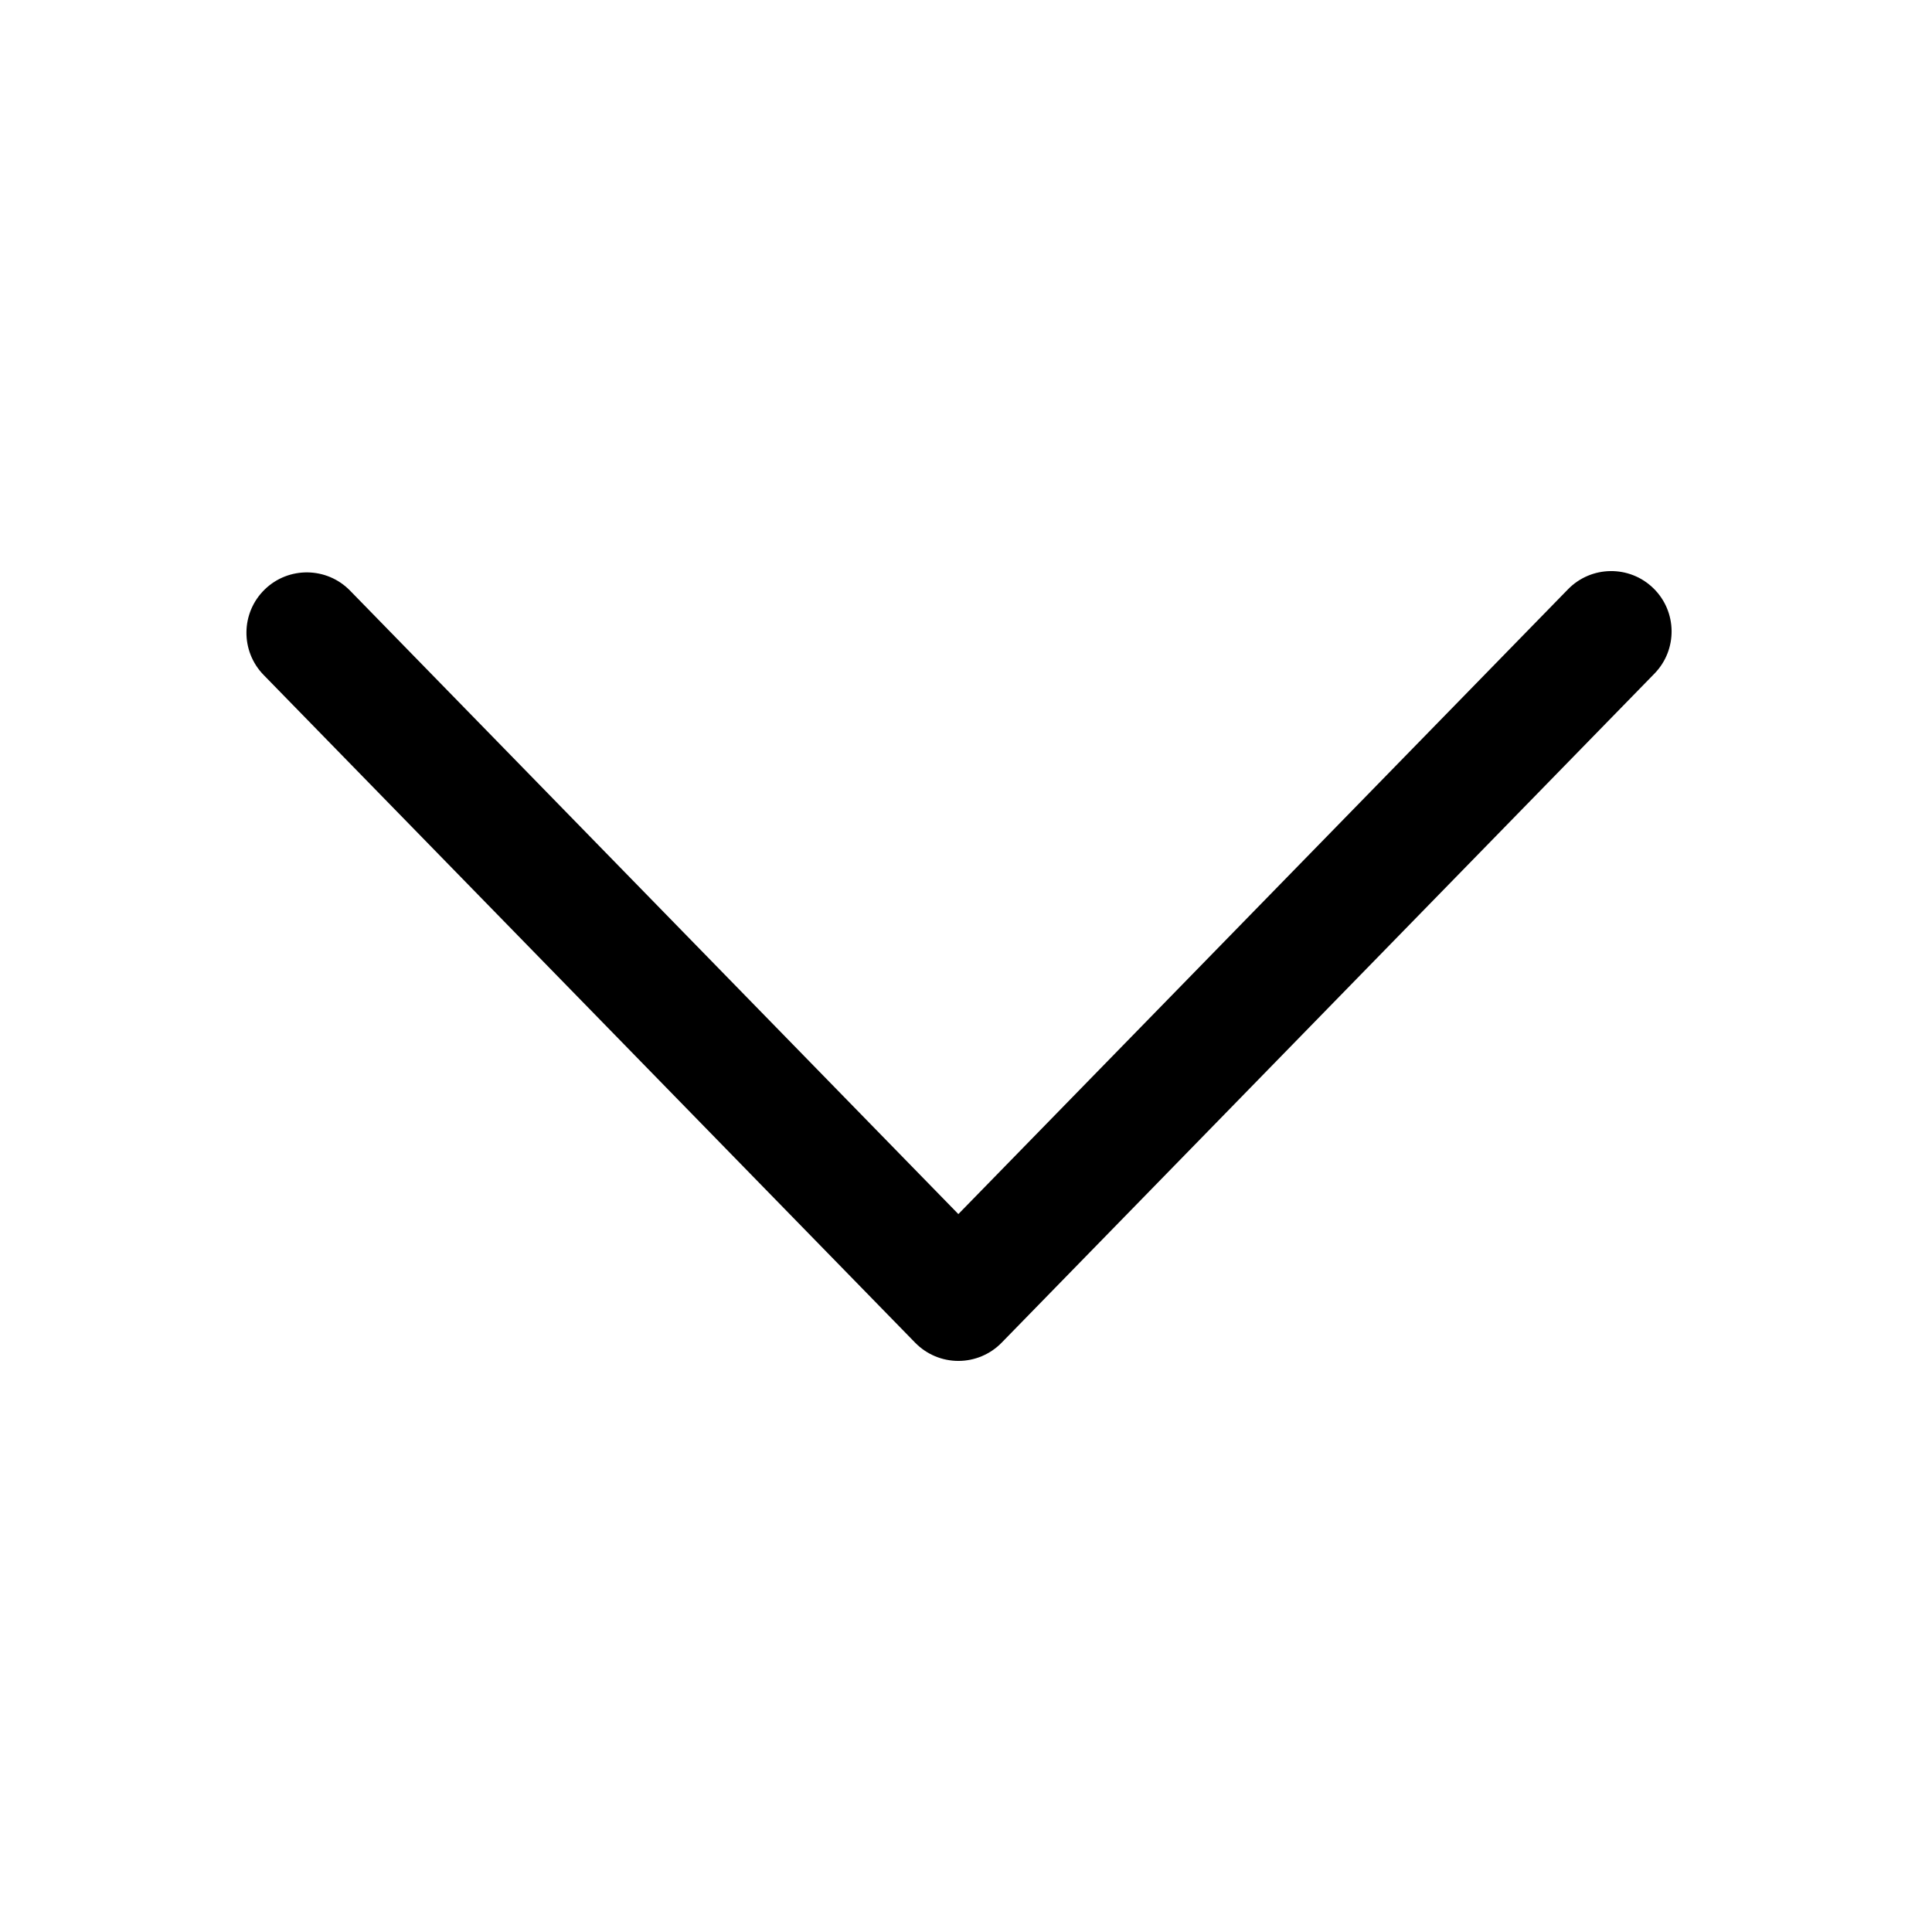
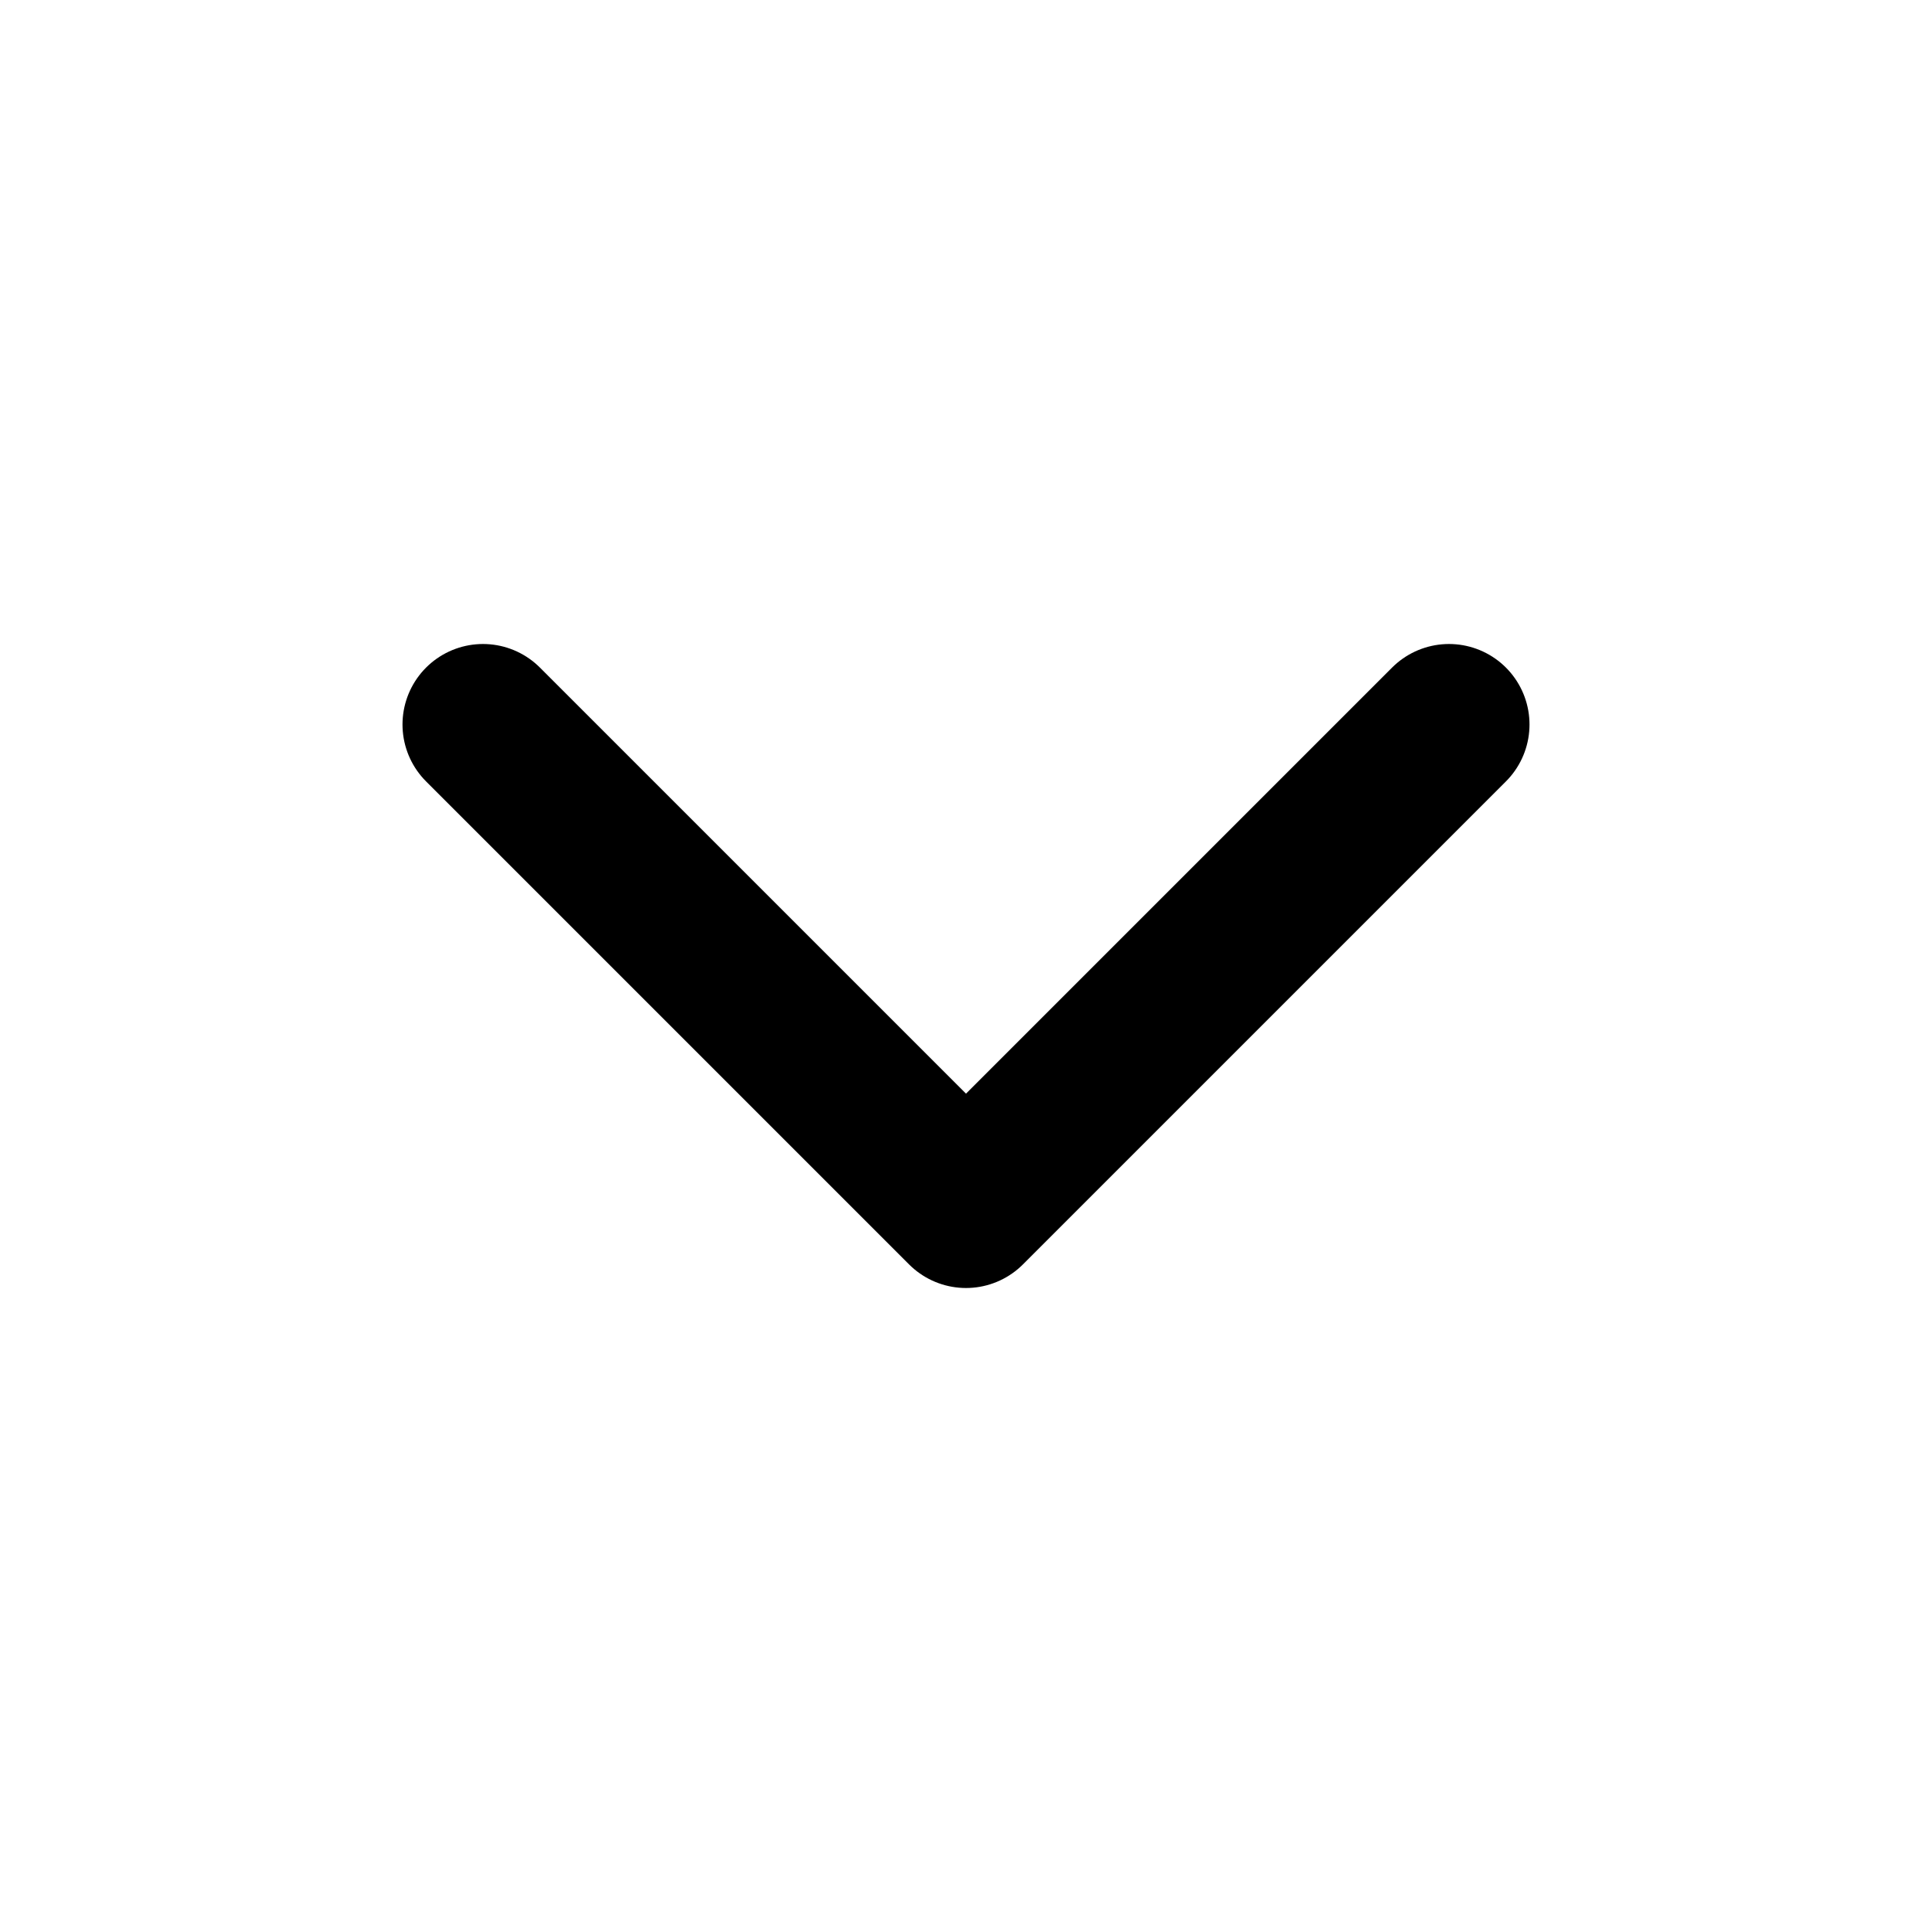
- <svg xmlns="http://www.w3.org/2000/svg" fill="#000000" viewBox="0 0 64 64" width="32px" height="32px">
-   <path d="M31.748,45.082c-0.539,0-1.055-0.217-1.432-0.603L8.732,22.358c-0.771-0.791-0.756-2.057,0.035-2.829 c0.79-0.771,2.057-0.755,2.828,0.035l20.152,20.654l20.195-20.697c0.772-0.791,2.039-0.805,2.828-0.035 c0.791,0.771,0.807,2.038,0.035,2.829L33.18,44.479C32.803,44.865,32.287,45.082,31.748,45.082z" />
+ <svg xmlns="http://www.w3.org/2000/svg" width="28" height="28" viewBox="0 0 24 24" fill="none" stroke="#000" stroke-width="2" stroke-linecap="round" stroke-linejoin="round">
+   <path d="M6 9l6 6 6-6" />
</svg>
